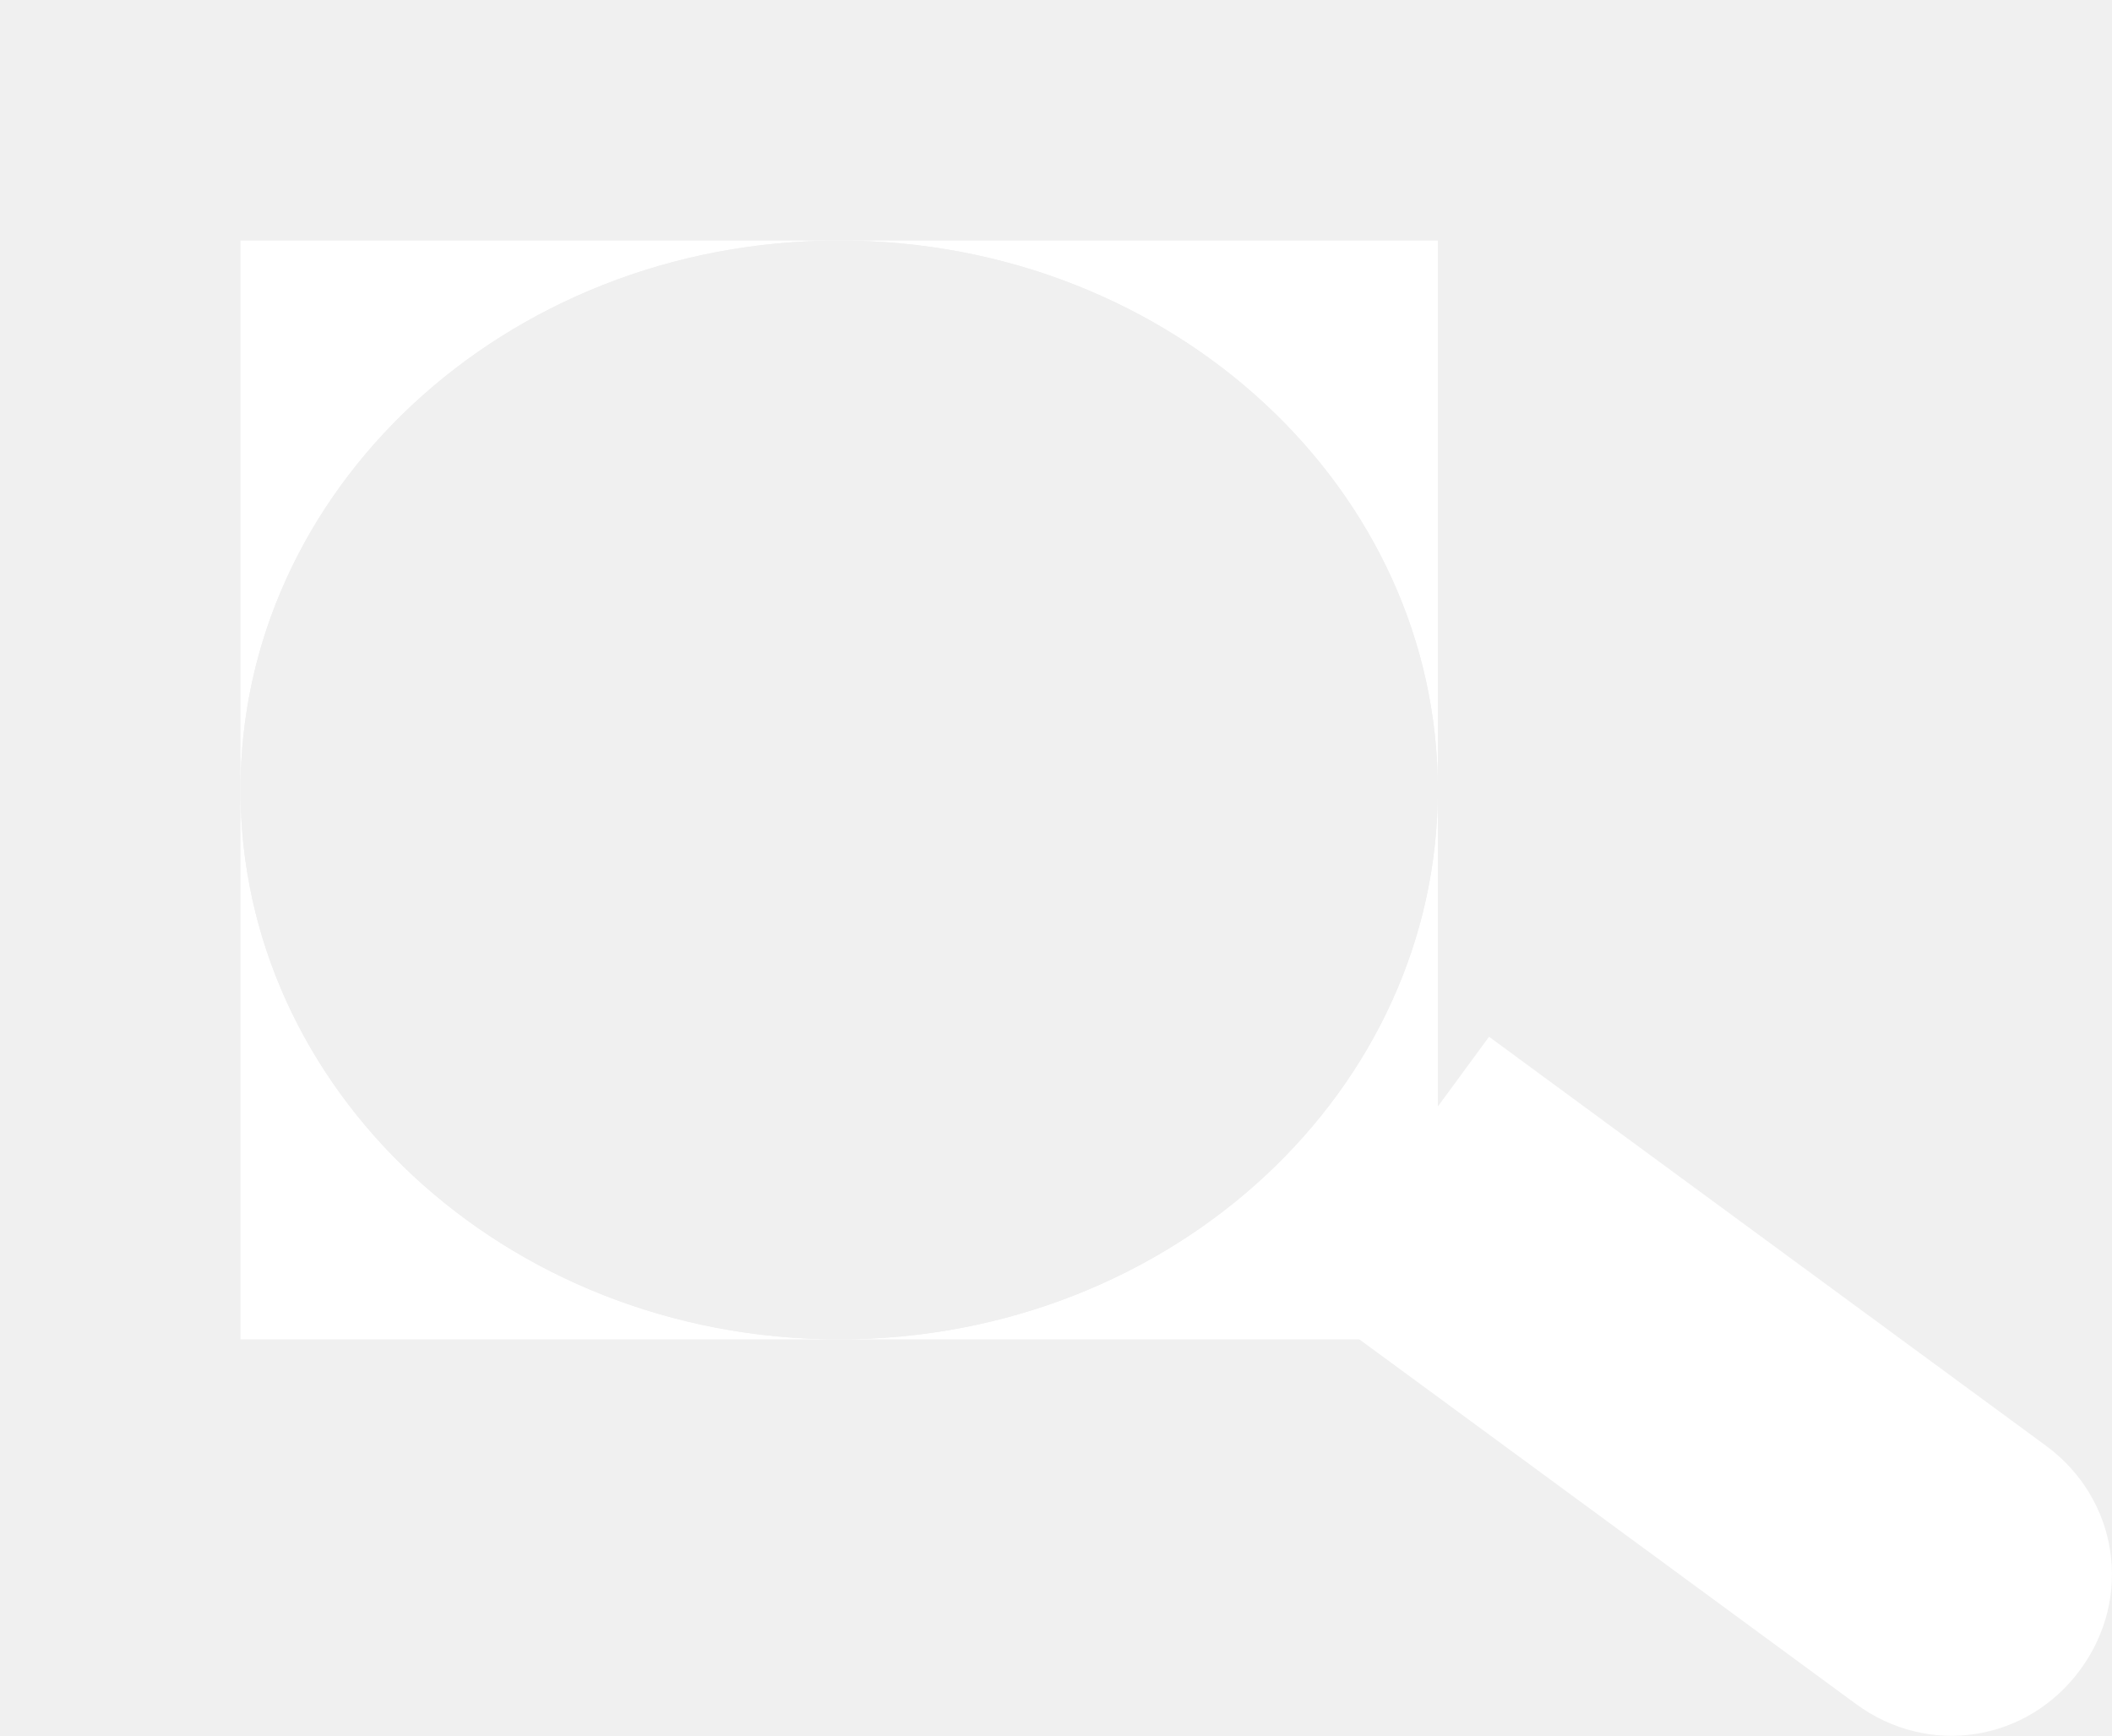
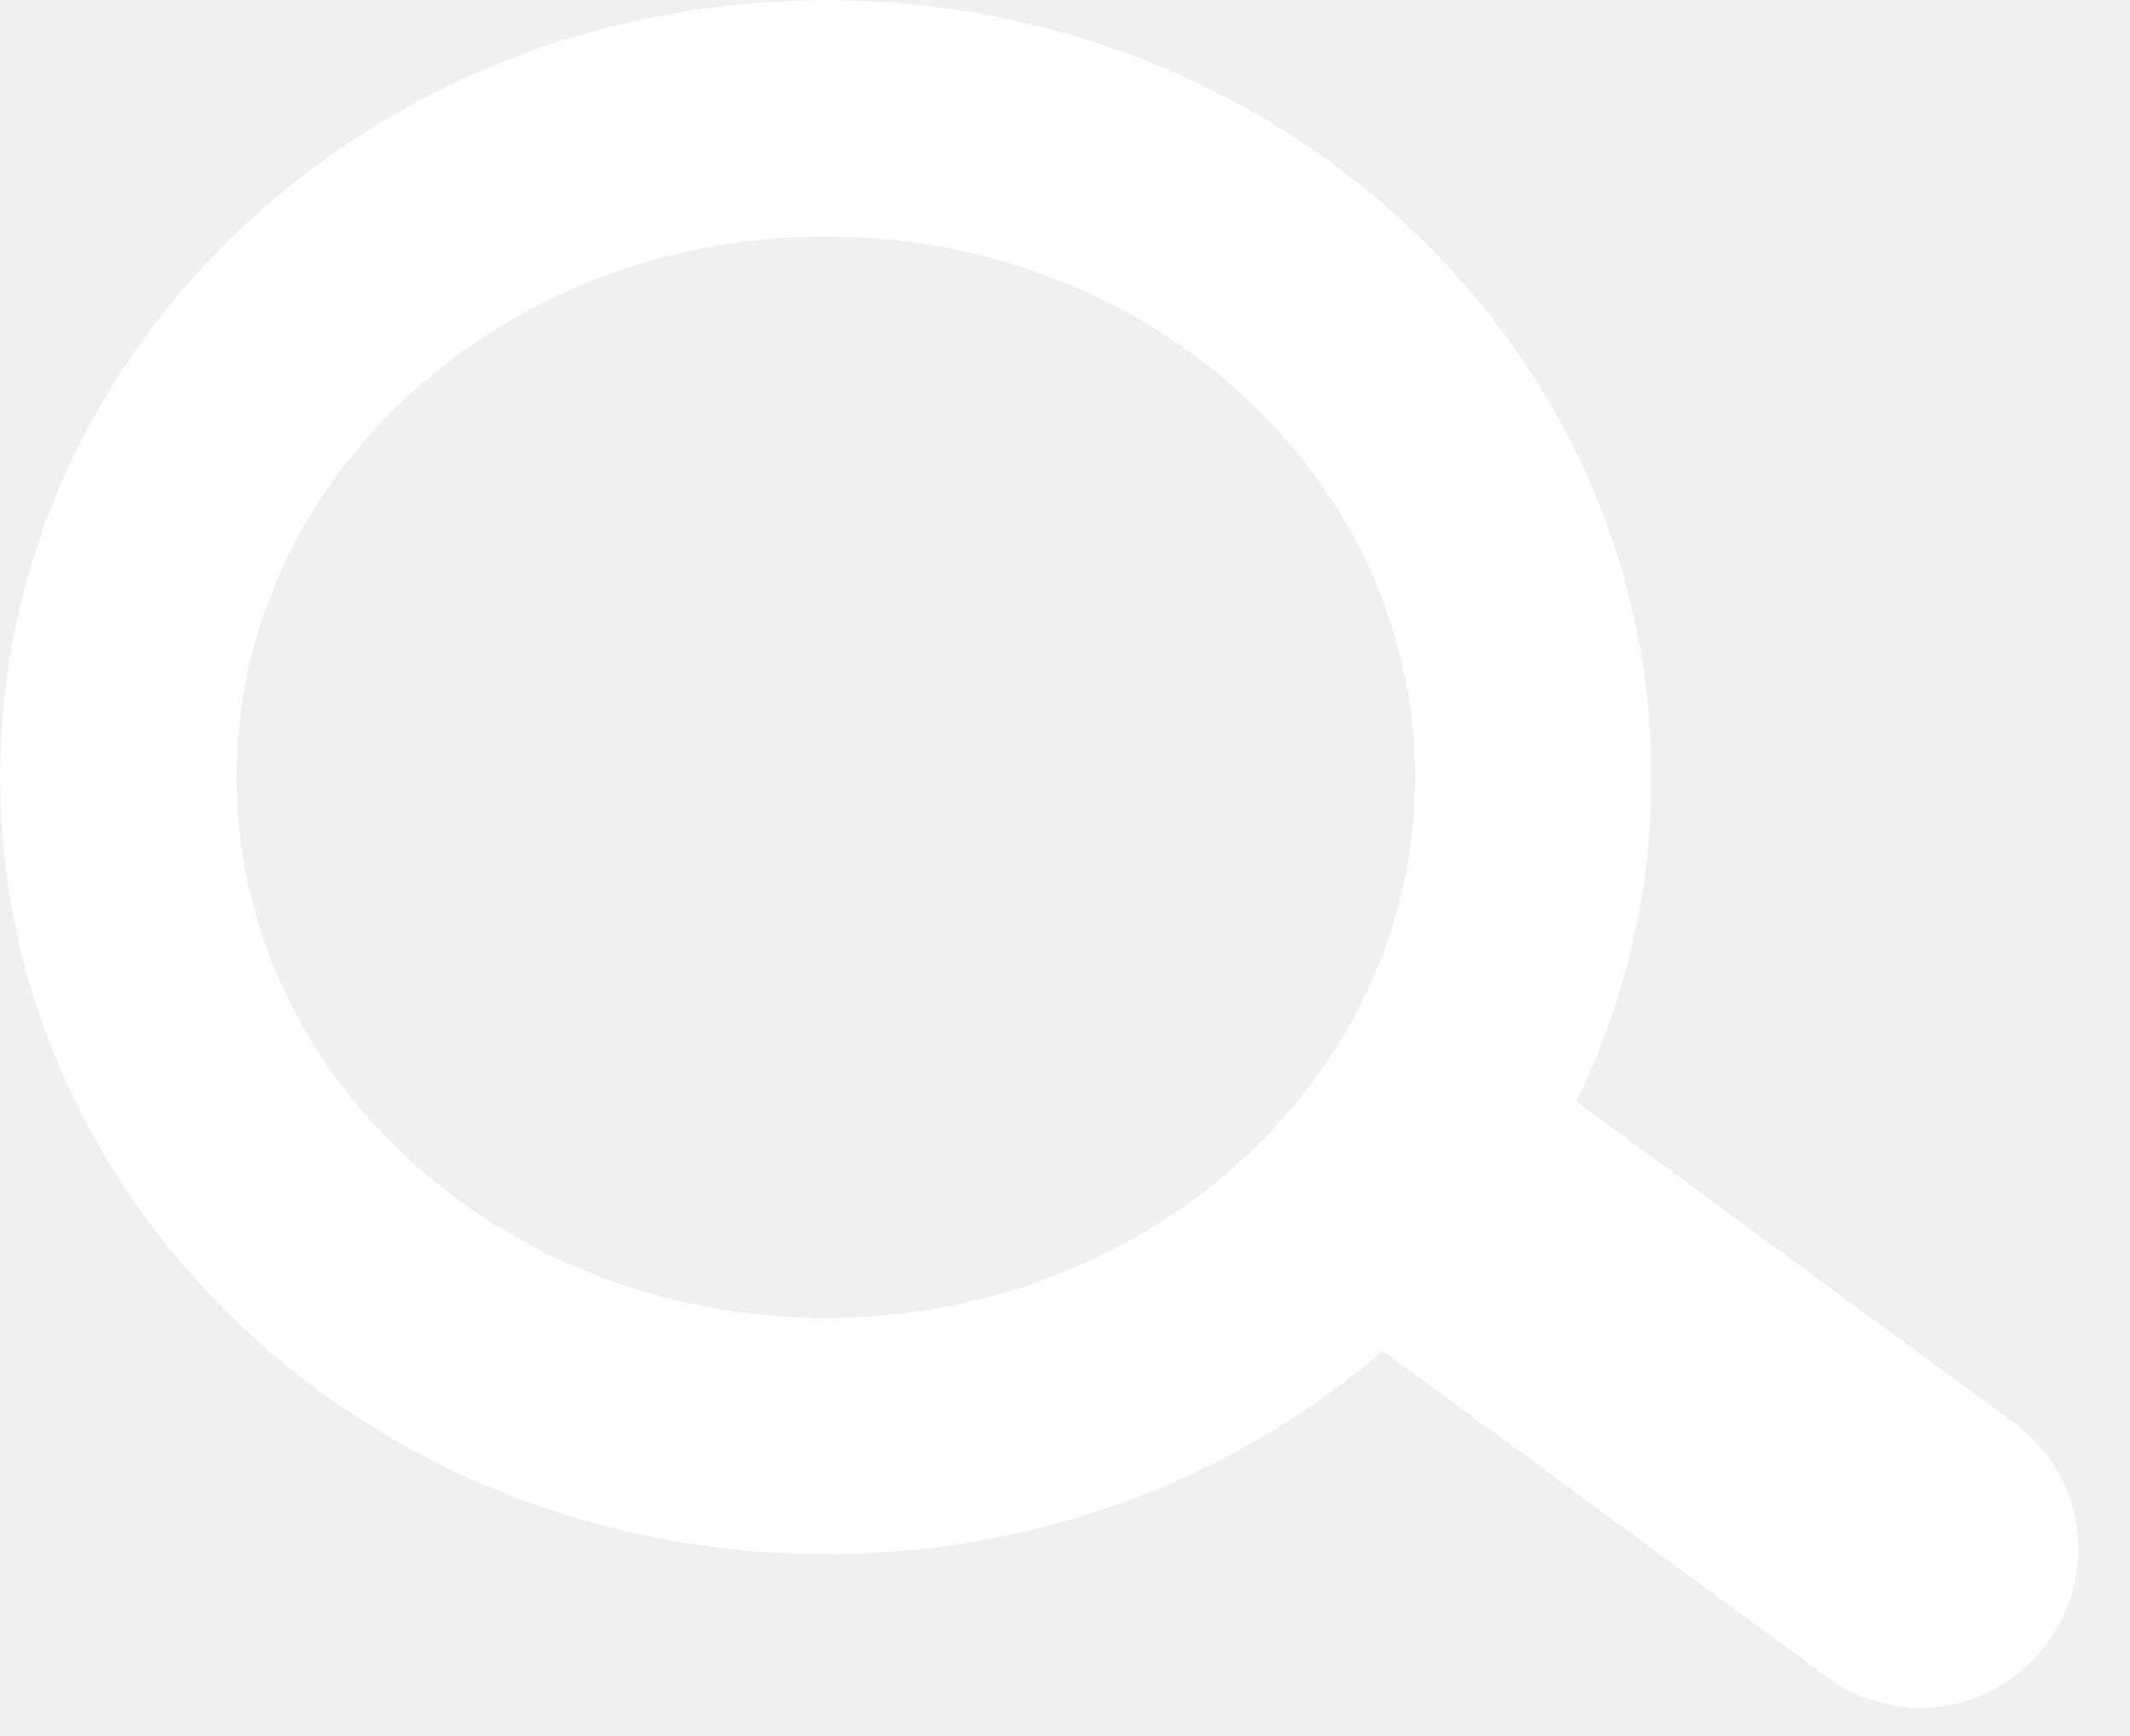
- <svg xmlns="http://www.w3.org/2000/svg" viewBox="0 0 26.346 21.654" width="26.345" height="21.654" fill="none" customFrame="#000000">
-   <defs>
-     <filter id="pixso_custom_mask_type_outline">
-       <feColorMatrix type="matrix" values="0 0 0 0 1 0 0 0 0 1 0 0 0 0 1 0 0 0 1 0 " />
-     </filter>
-   </defs>
-   <mask id="mask_0" width="14.936" height="13.708" x="3" y="3" maskUnits="userSpaceOnUse">
-     <g filter="url(#pixso_custom_mask_type_outline)">
-       <ellipse id="Oval 2" rx="7.468" ry="6.854" cx="10.468" cy="9.854" fill="rgb(255,255,255)" fill-opacity="0" />
-       <ellipse id="Oval 2" rx="8.968" ry="8.354" cx="10.468" cy="9.854" stroke="rgb(255,255,255)" stroke-width="3" />
-     </g>
+ <svg xmlns="http://www.w3.org/2000/svg" width="27" height="22" viewBox="0 0 27 22" fill="none">
+   <mask id="mask0_1_6" style="mask-type:luminance" maskUnits="userSpaceOnUse" x="0" y="0" width="21" height="20">
+     <path d="M10.468 18.208C15.421 18.208 19.436 14.468 19.436 9.854C19.436 5.24 15.421 1.5 10.468 1.5C5.515 1.5 1.5 5.24 1.5 9.854C1.5 14.468 5.515 18.208 10.468 18.208Z" stroke="white" stroke-width="3" />
  </mask>
-   <g id="Group 5">
-     <g id="Group 4" showMaskRef="url(#show_mask_0)" mask="url(#mask_0)">
-       <g id="show_mask_0">
-         <ellipse id="Oval 2" rx="7.468" ry="6.854" cx="10.468" cy="9.854" fill="rgb(255,255,255)" fill-opacity="0" />
-         <ellipse id="Oval 2" rx="8.968" ry="8.354" cx="10.468" cy="9.854" stroke="rgb(255,255,255)" stroke-width="3" />
-       </g>
-     </g>
-     <path id="Vector 1" d="M20.187 14.117L25.521 18.034L23.154 21.258L17.82 17.341L20.187 14.117ZM17.836 17.353L16.208 16.158L18.575 12.933L20.203 14.129L17.836 17.353ZM25.494 18.038L25.521 18.034C26.424 18.697 26.613 19.927 25.95 20.829C25.287 21.732 24.057 21.921 23.154 21.258L23.15 21.23L25.494 18.038Z" fill="rgb(255,255,255)" fill-rule="nonzero" />
+   <g mask="url(#mask0_1_6)">
+     <path d="M10.468 18.208C15.421 18.208 19.436 14.468 19.436 9.854C19.436 5.24 15.421 1.5 10.468 1.5C5.515 1.5 1.5 5.24 1.5 9.854C1.5 14.468 5.515 18.208 10.468 18.208Z" stroke="white" stroke-width="3" />
  </g>
+   <path d="M20.187 14.117L25.521 18.034L23.154 21.258L17.82 17.341L20.187 14.117ZM17.836 17.353L16.208 16.158L18.575 12.933L20.203 14.129L17.836 17.353ZM25.494 18.038L25.521 18.034C26.424 18.697 26.613 19.927 25.95 20.829C25.287 21.732 24.057 21.921 23.154 21.258L23.15 21.23L25.494 18.038Z" fill="white" />
</svg>
